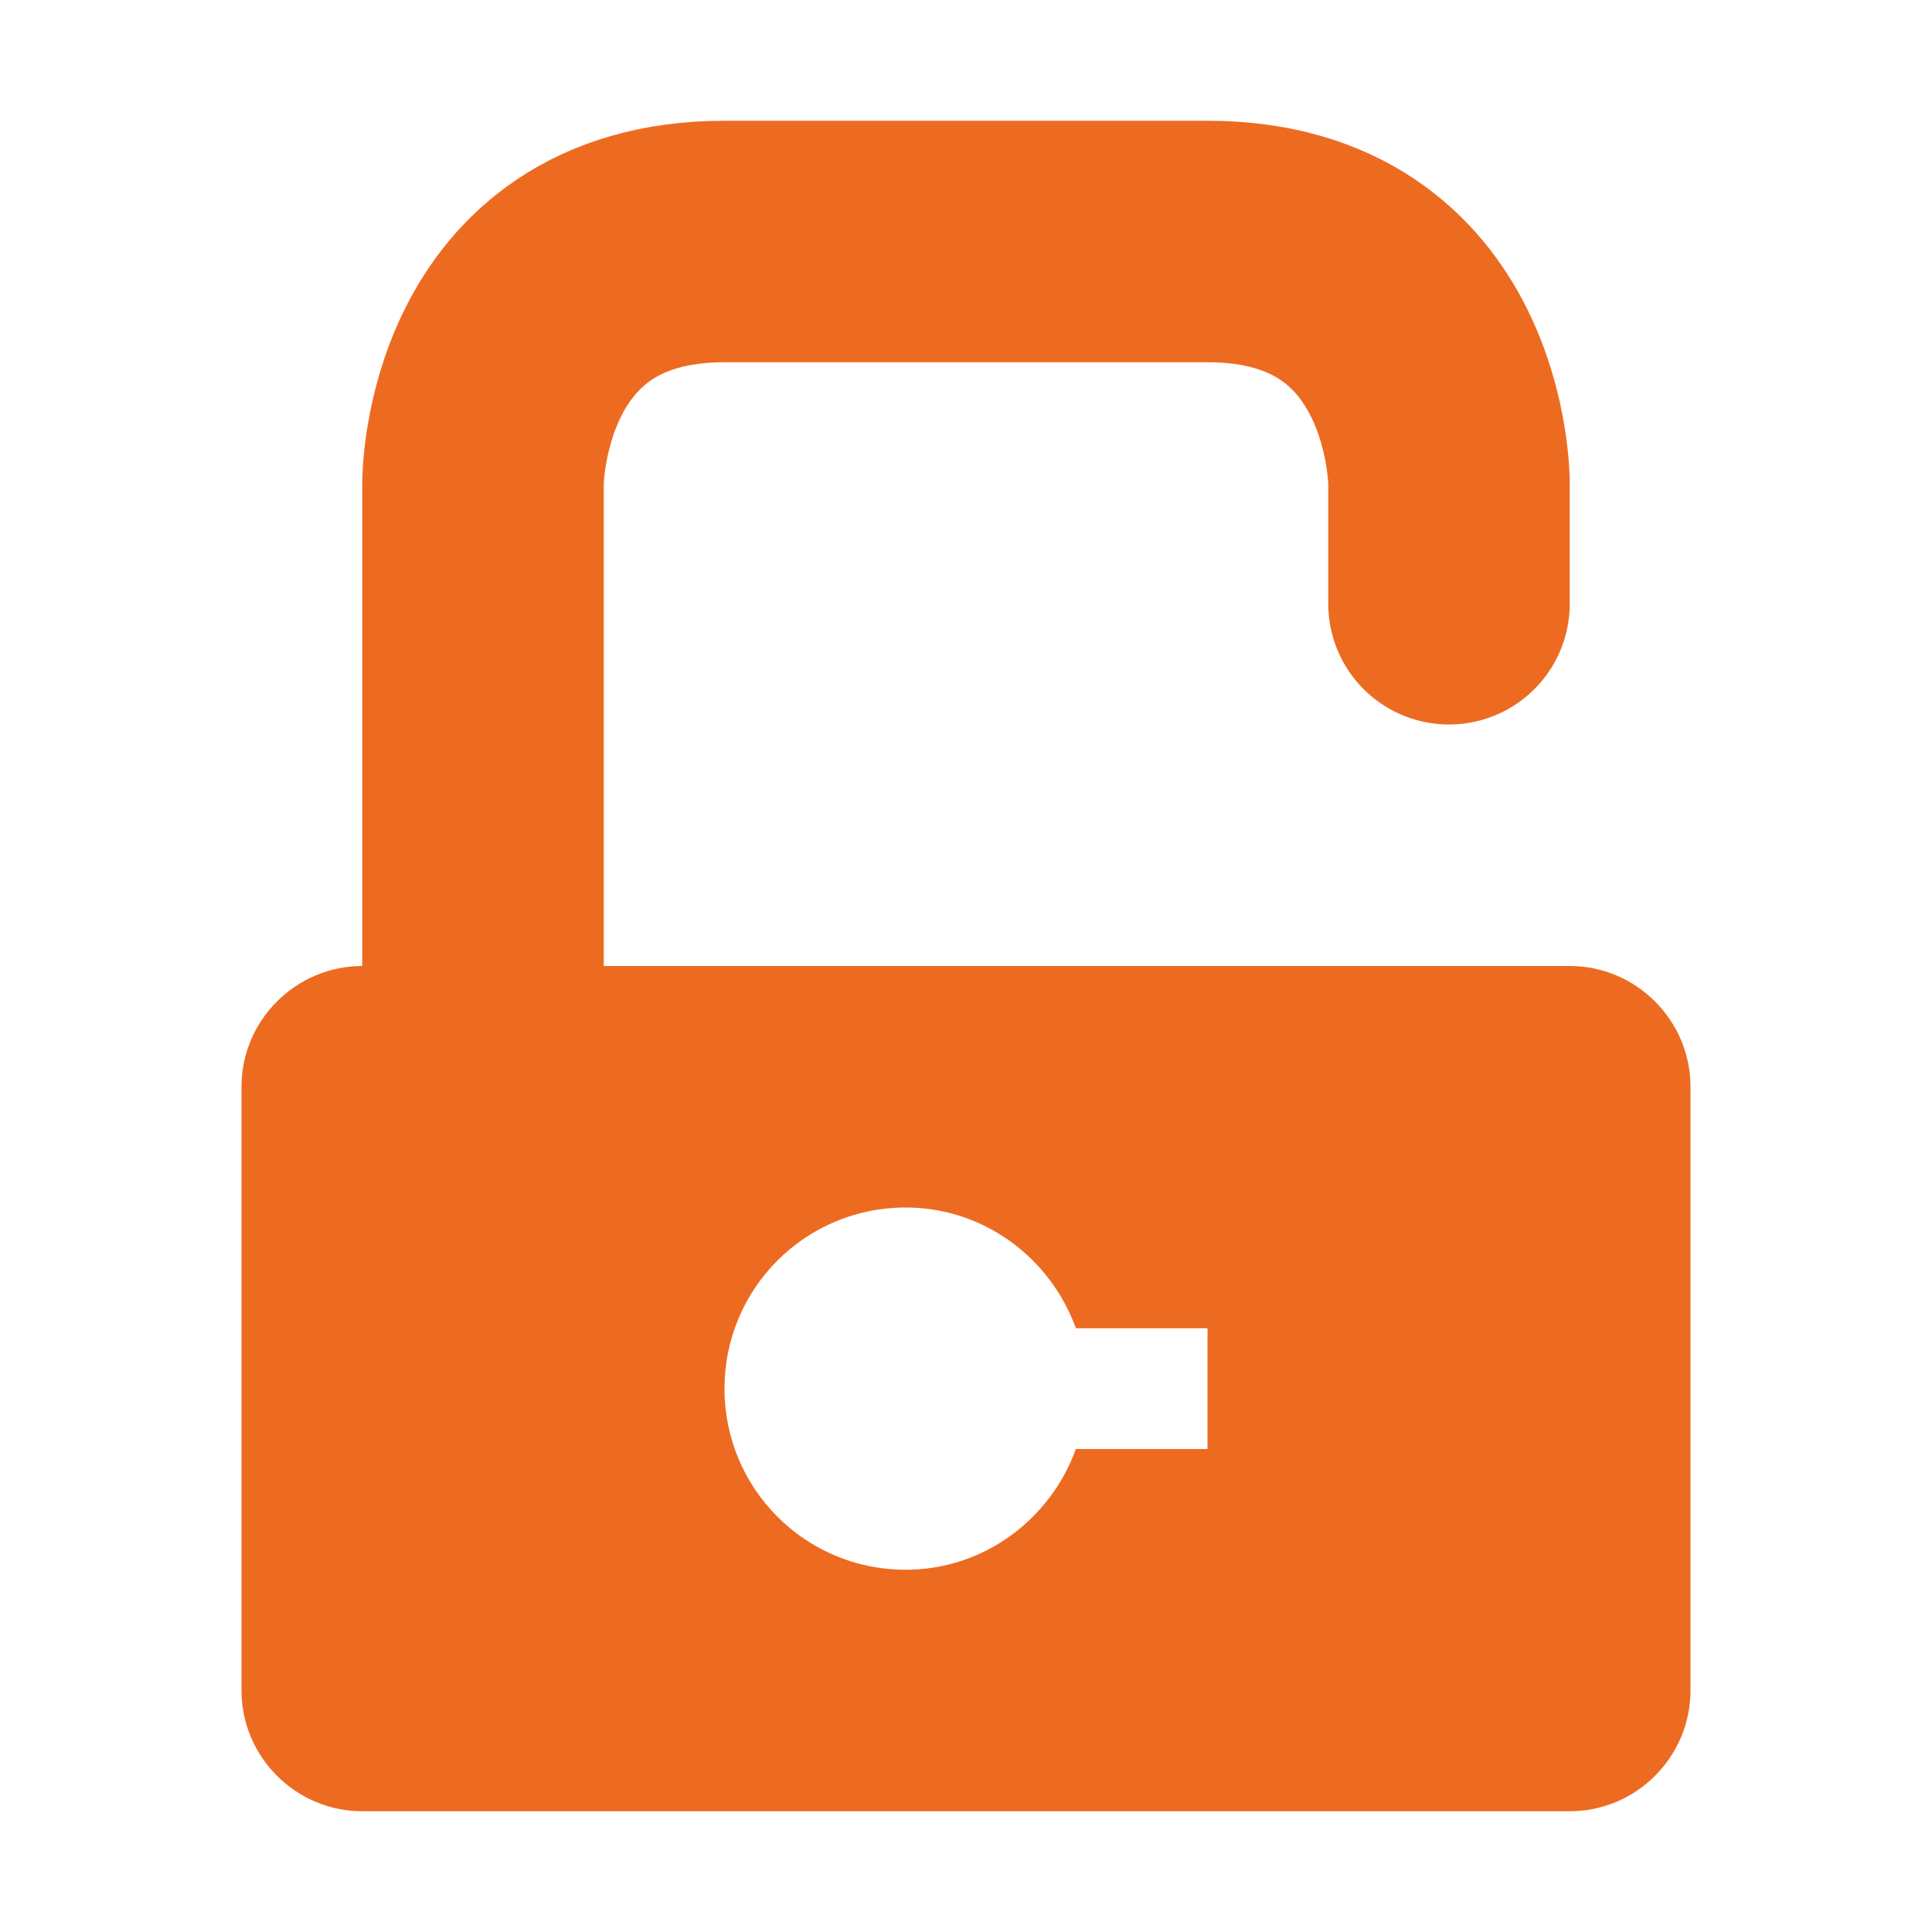
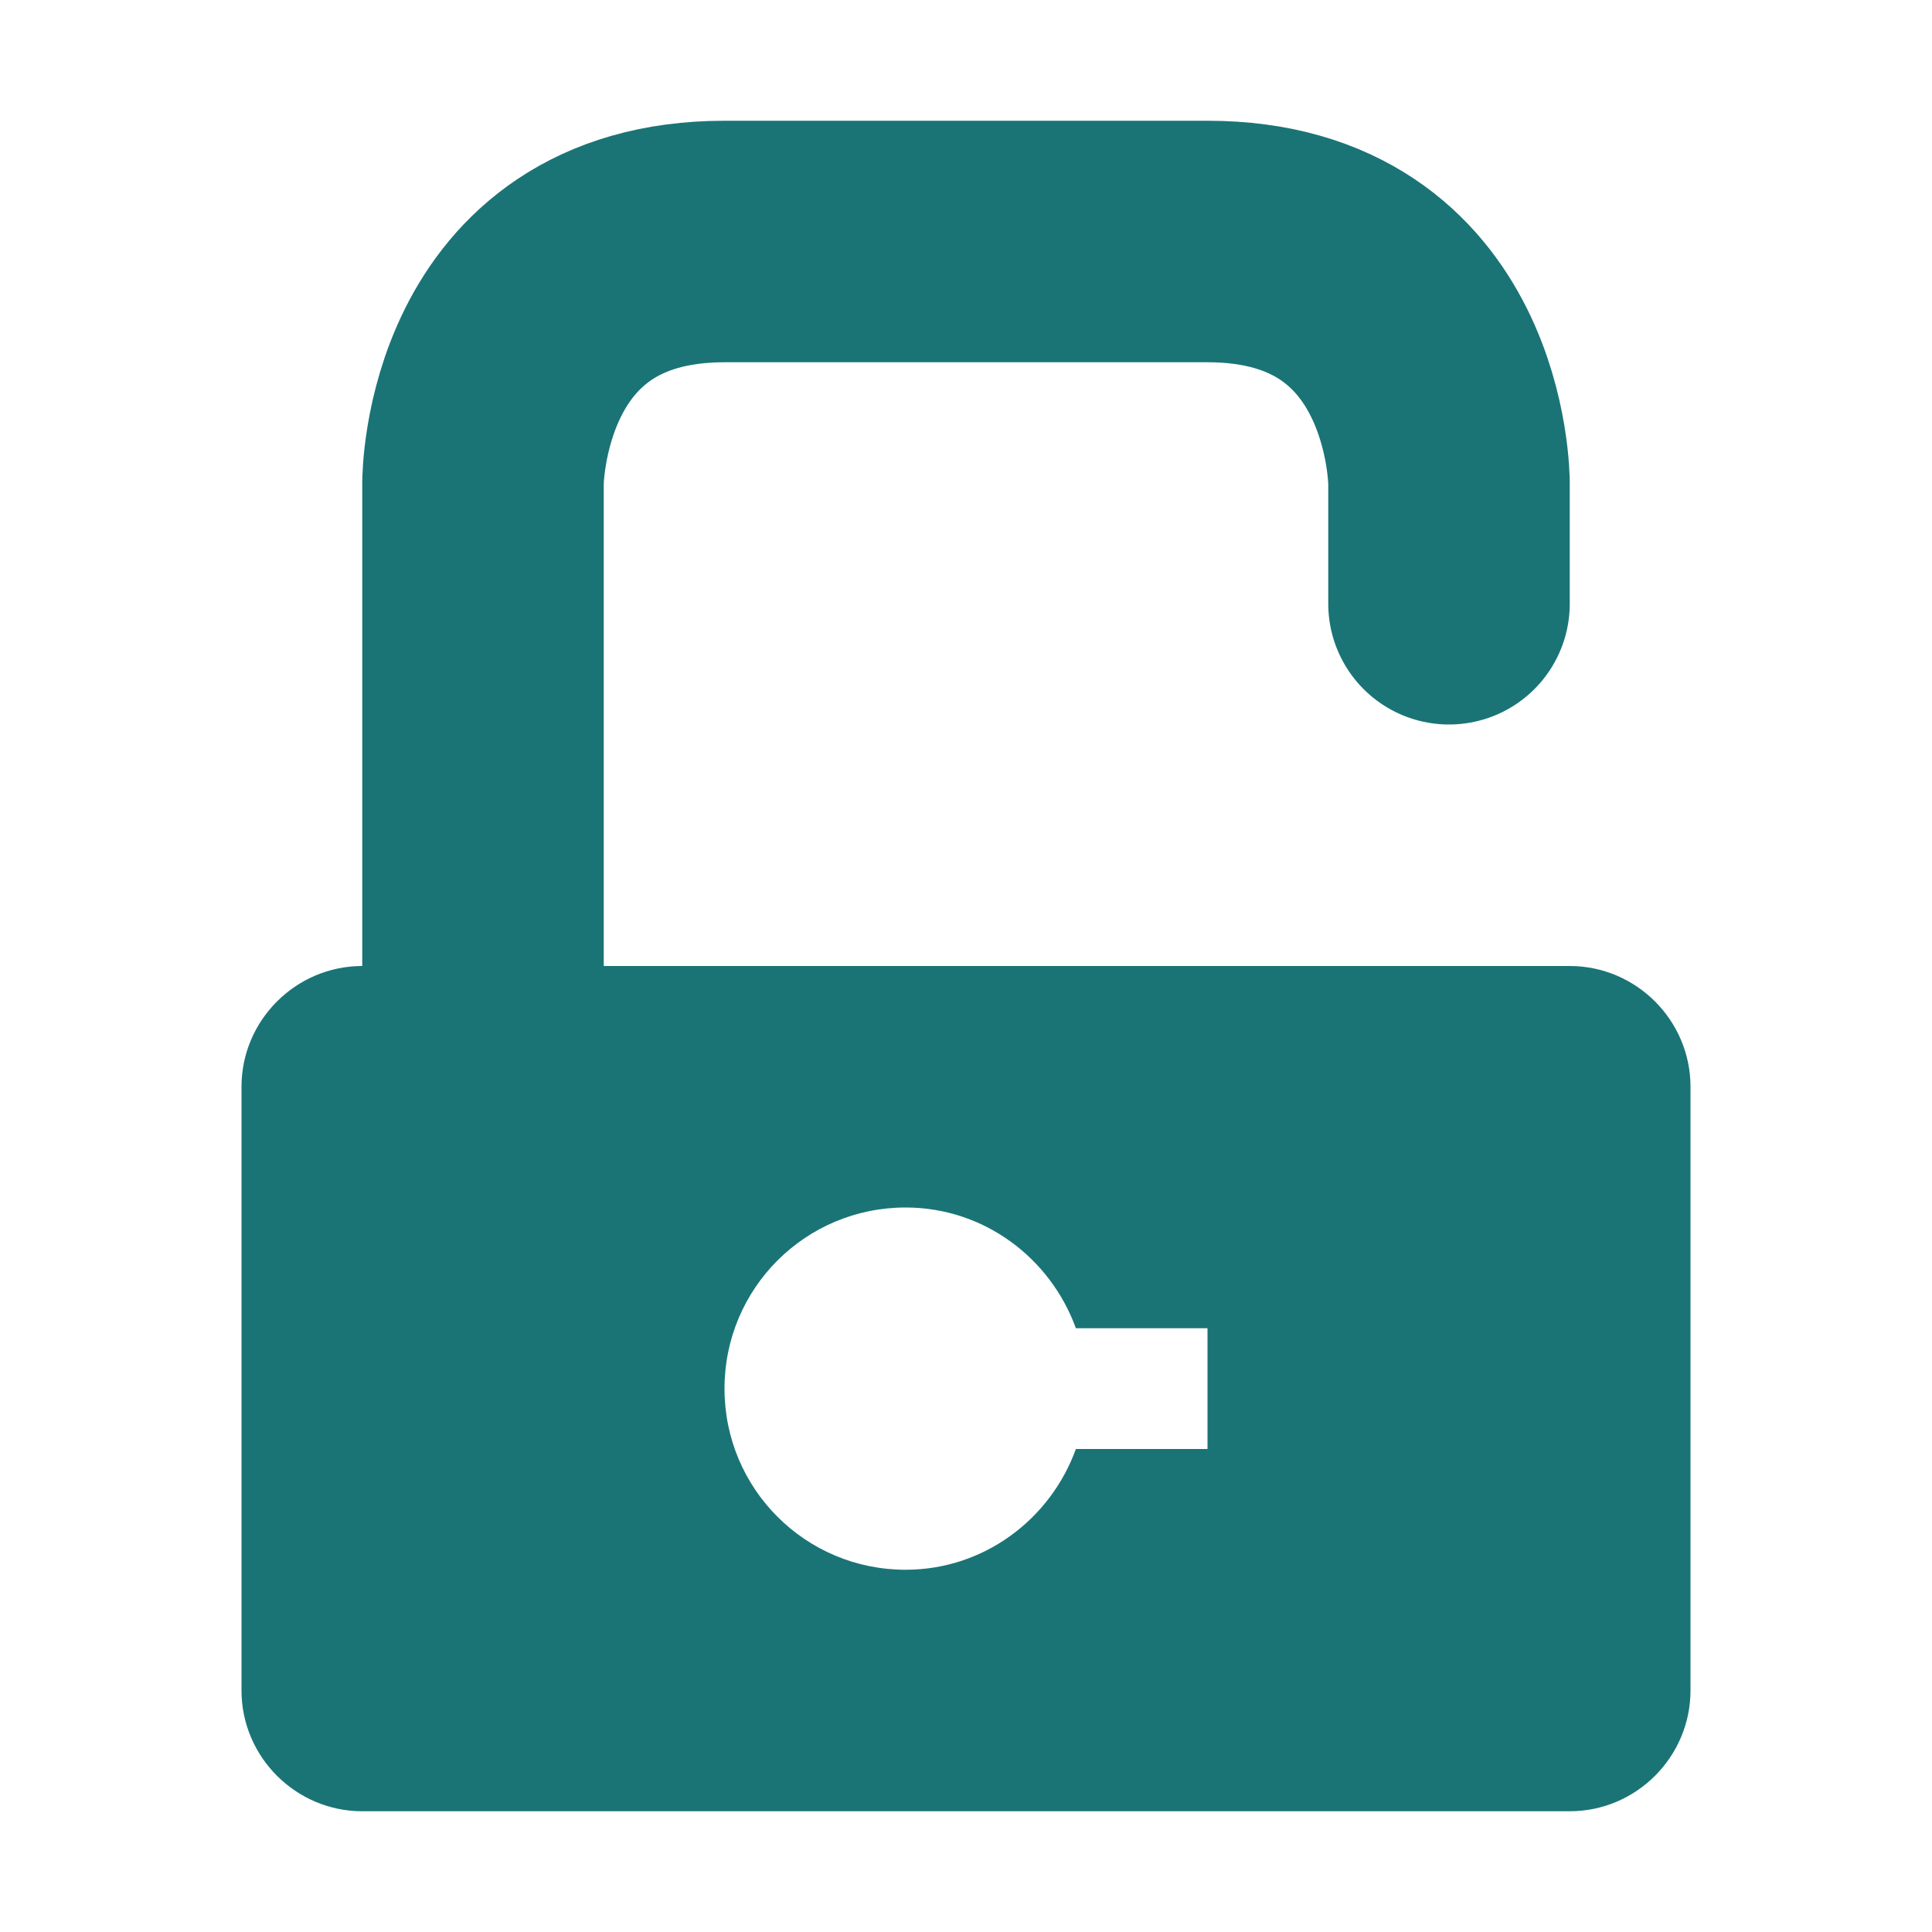
<svg xmlns="http://www.w3.org/2000/svg" version="1.0" id="Layer_1" x="0px" y="0px" viewBox="0 0 16 16" enable-background="new 0 0 16 16" xml:space="preserve">
  <g id="lock_x5F_open">
-     <path fill="none" stroke="#ED6B21" stroke-width="2" stroke-linecap="round" stroke-miterlimit="10" d="M4,8V4c0,0,0-2,2-2   c1,0,3,0,4,0c2,0,2,2,2,2v1" />
-     <path fill="#ED6B21" d="M13,8H3C2.45,8,2,8.45,2,9v5c0,0.55,0.45,1,1,1h10c0.55,0,1-0.45,1-1V9C14,8.45,13.55,8,13,8z M10,12H8.91   c-0.21,0.58-0.76,1-1.41,1C6.67,13,6,12.33,6,11.5S6.67,10,7.5,10c0.65,0,1.2,0.42,1.41,1H10V12z" />
+     <path fill="none" stroke="#1A7476" stroke-width="2" stroke-linecap="round" stroke-miterlimit="10" d="M4,8V4c0,0,0-2,2-2   c1,0,3,0,4,0c2,0,2,2,2,2v1" />
+     <path fill="#1A7476" d="M13,8H3C2.45,8,2,8.45,2,9v5c0,0.55,0.45,1,1,1h10c0.55,0,1-0.45,1-1V9C14,8.45,13.55,8,13,8z M10,12H8.91   c-0.21,0.58-0.76,1-1.41,1C6.67,13,6,12.33,6,11.5S6.67,10,7.5,10c0.65,0,1.2,0.42,1.41,1H10V12z" />
  </g>
</svg>
